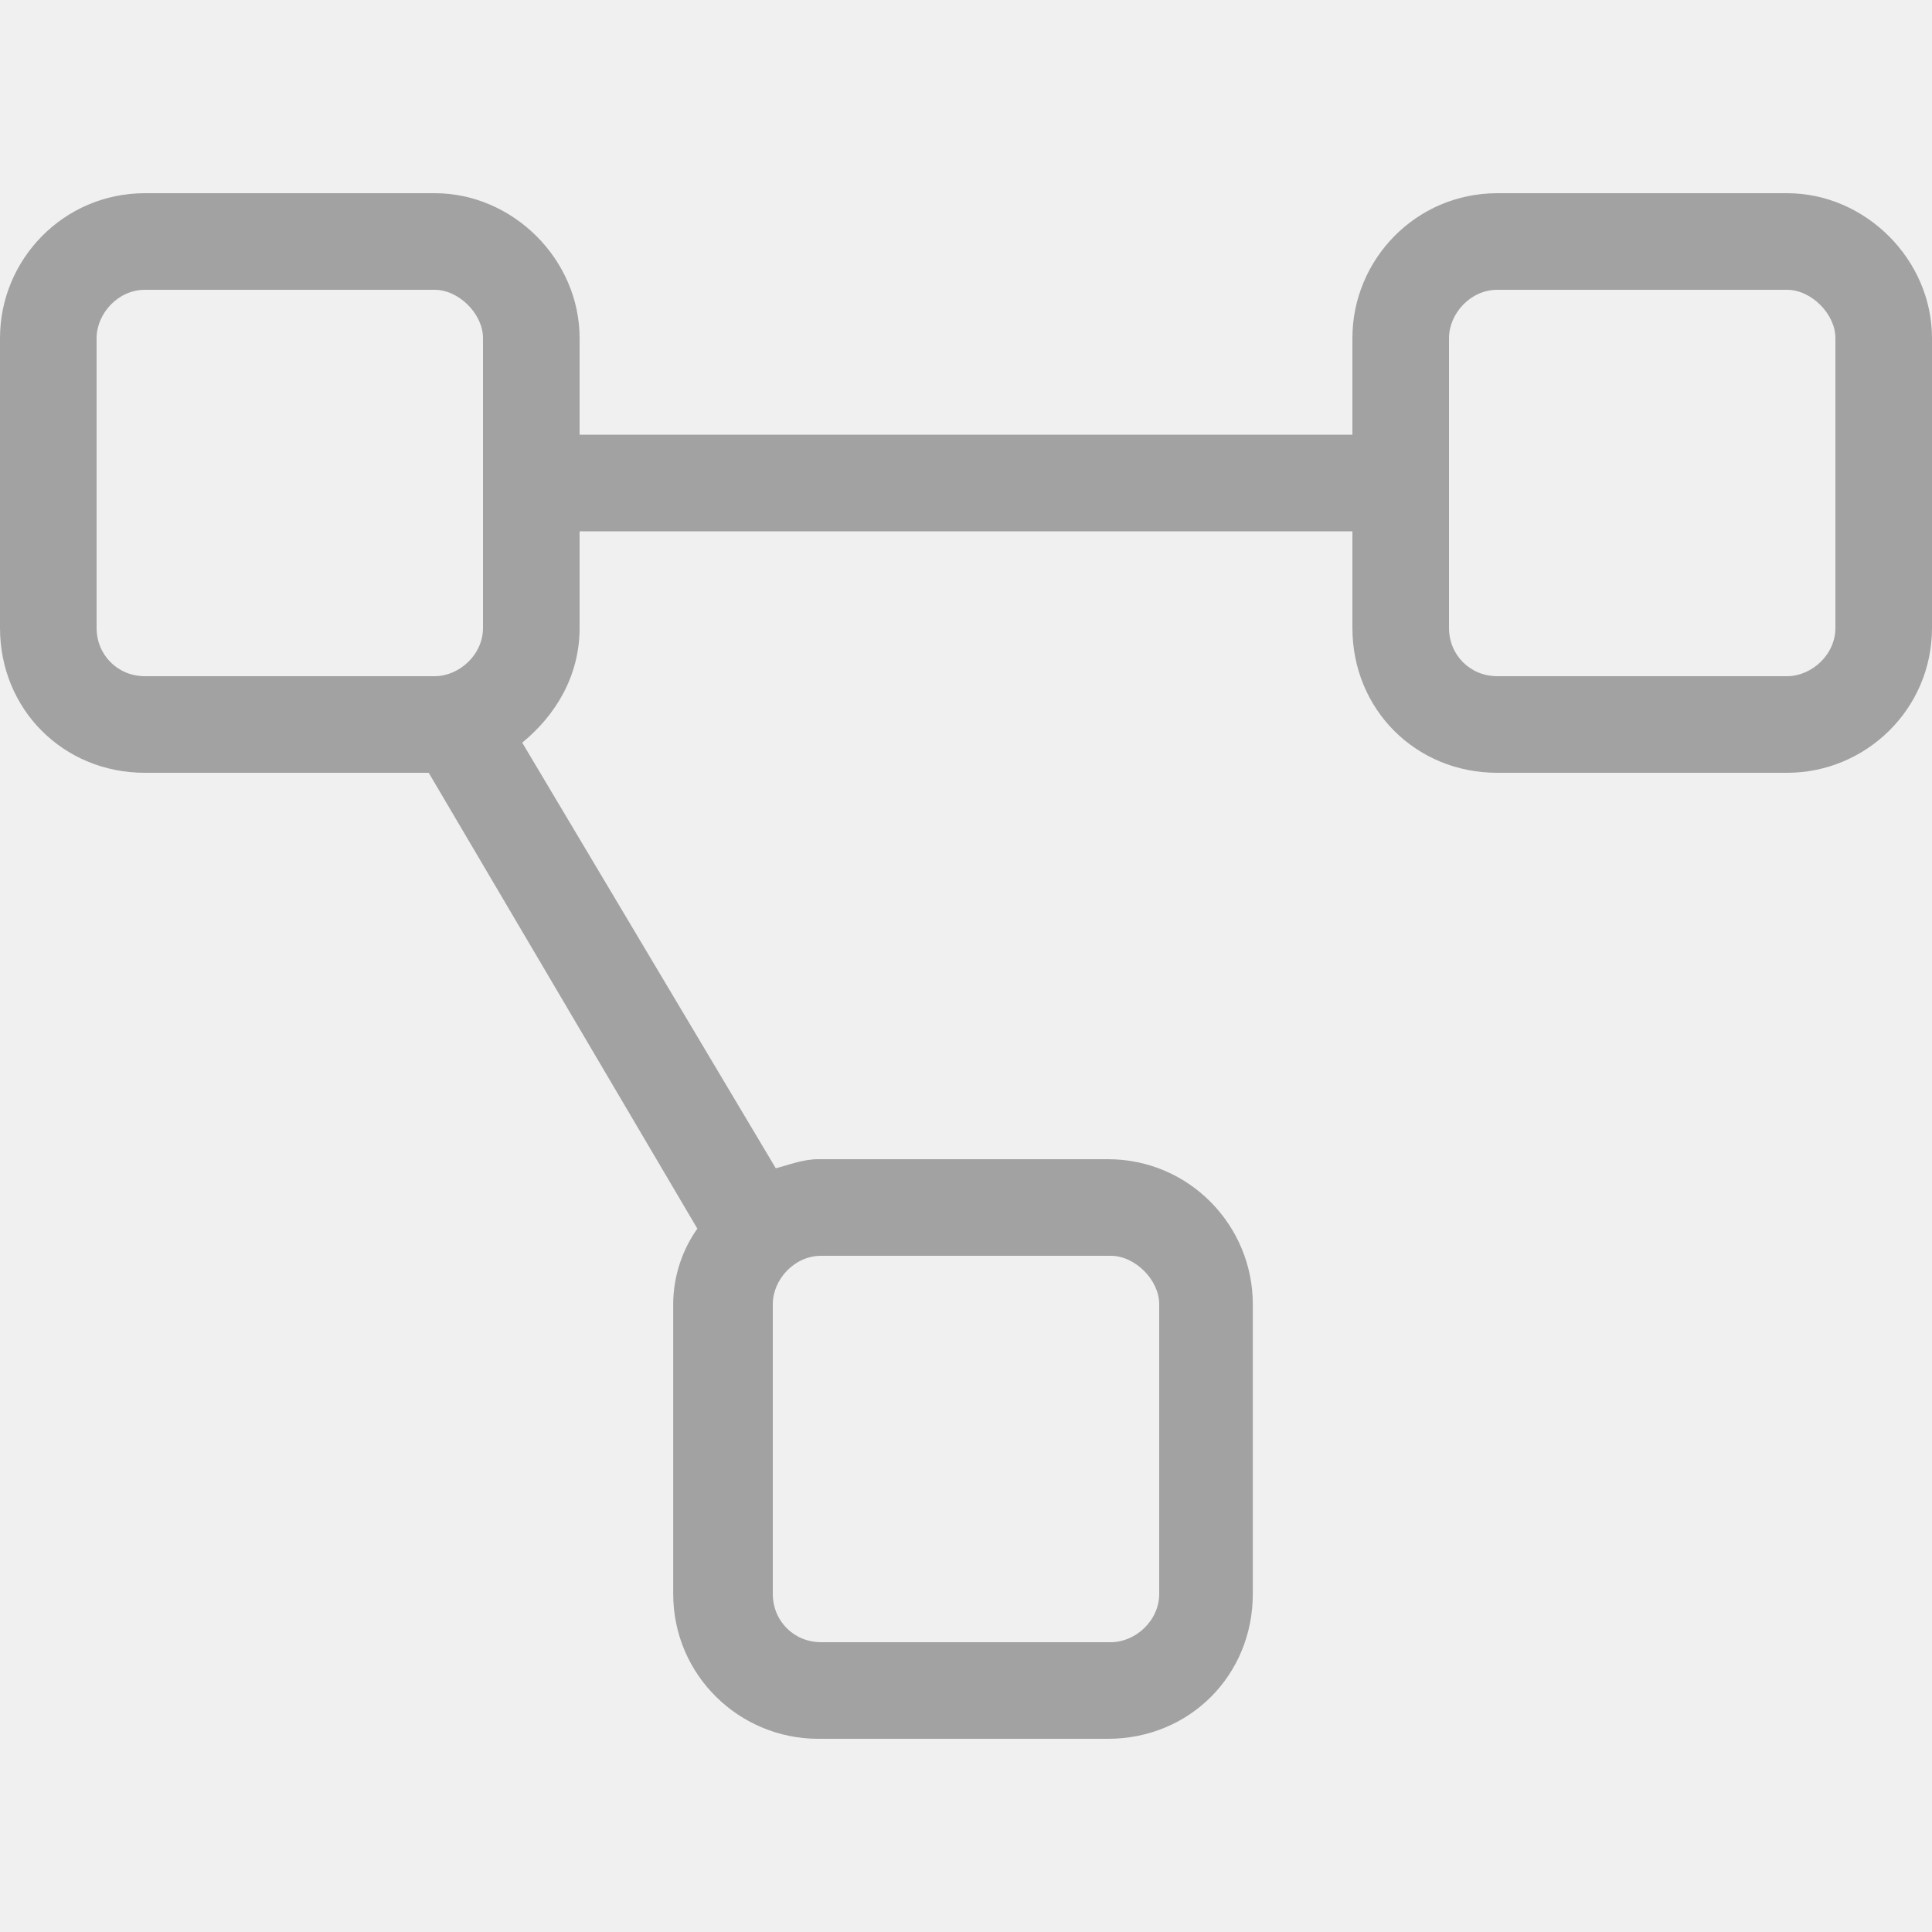
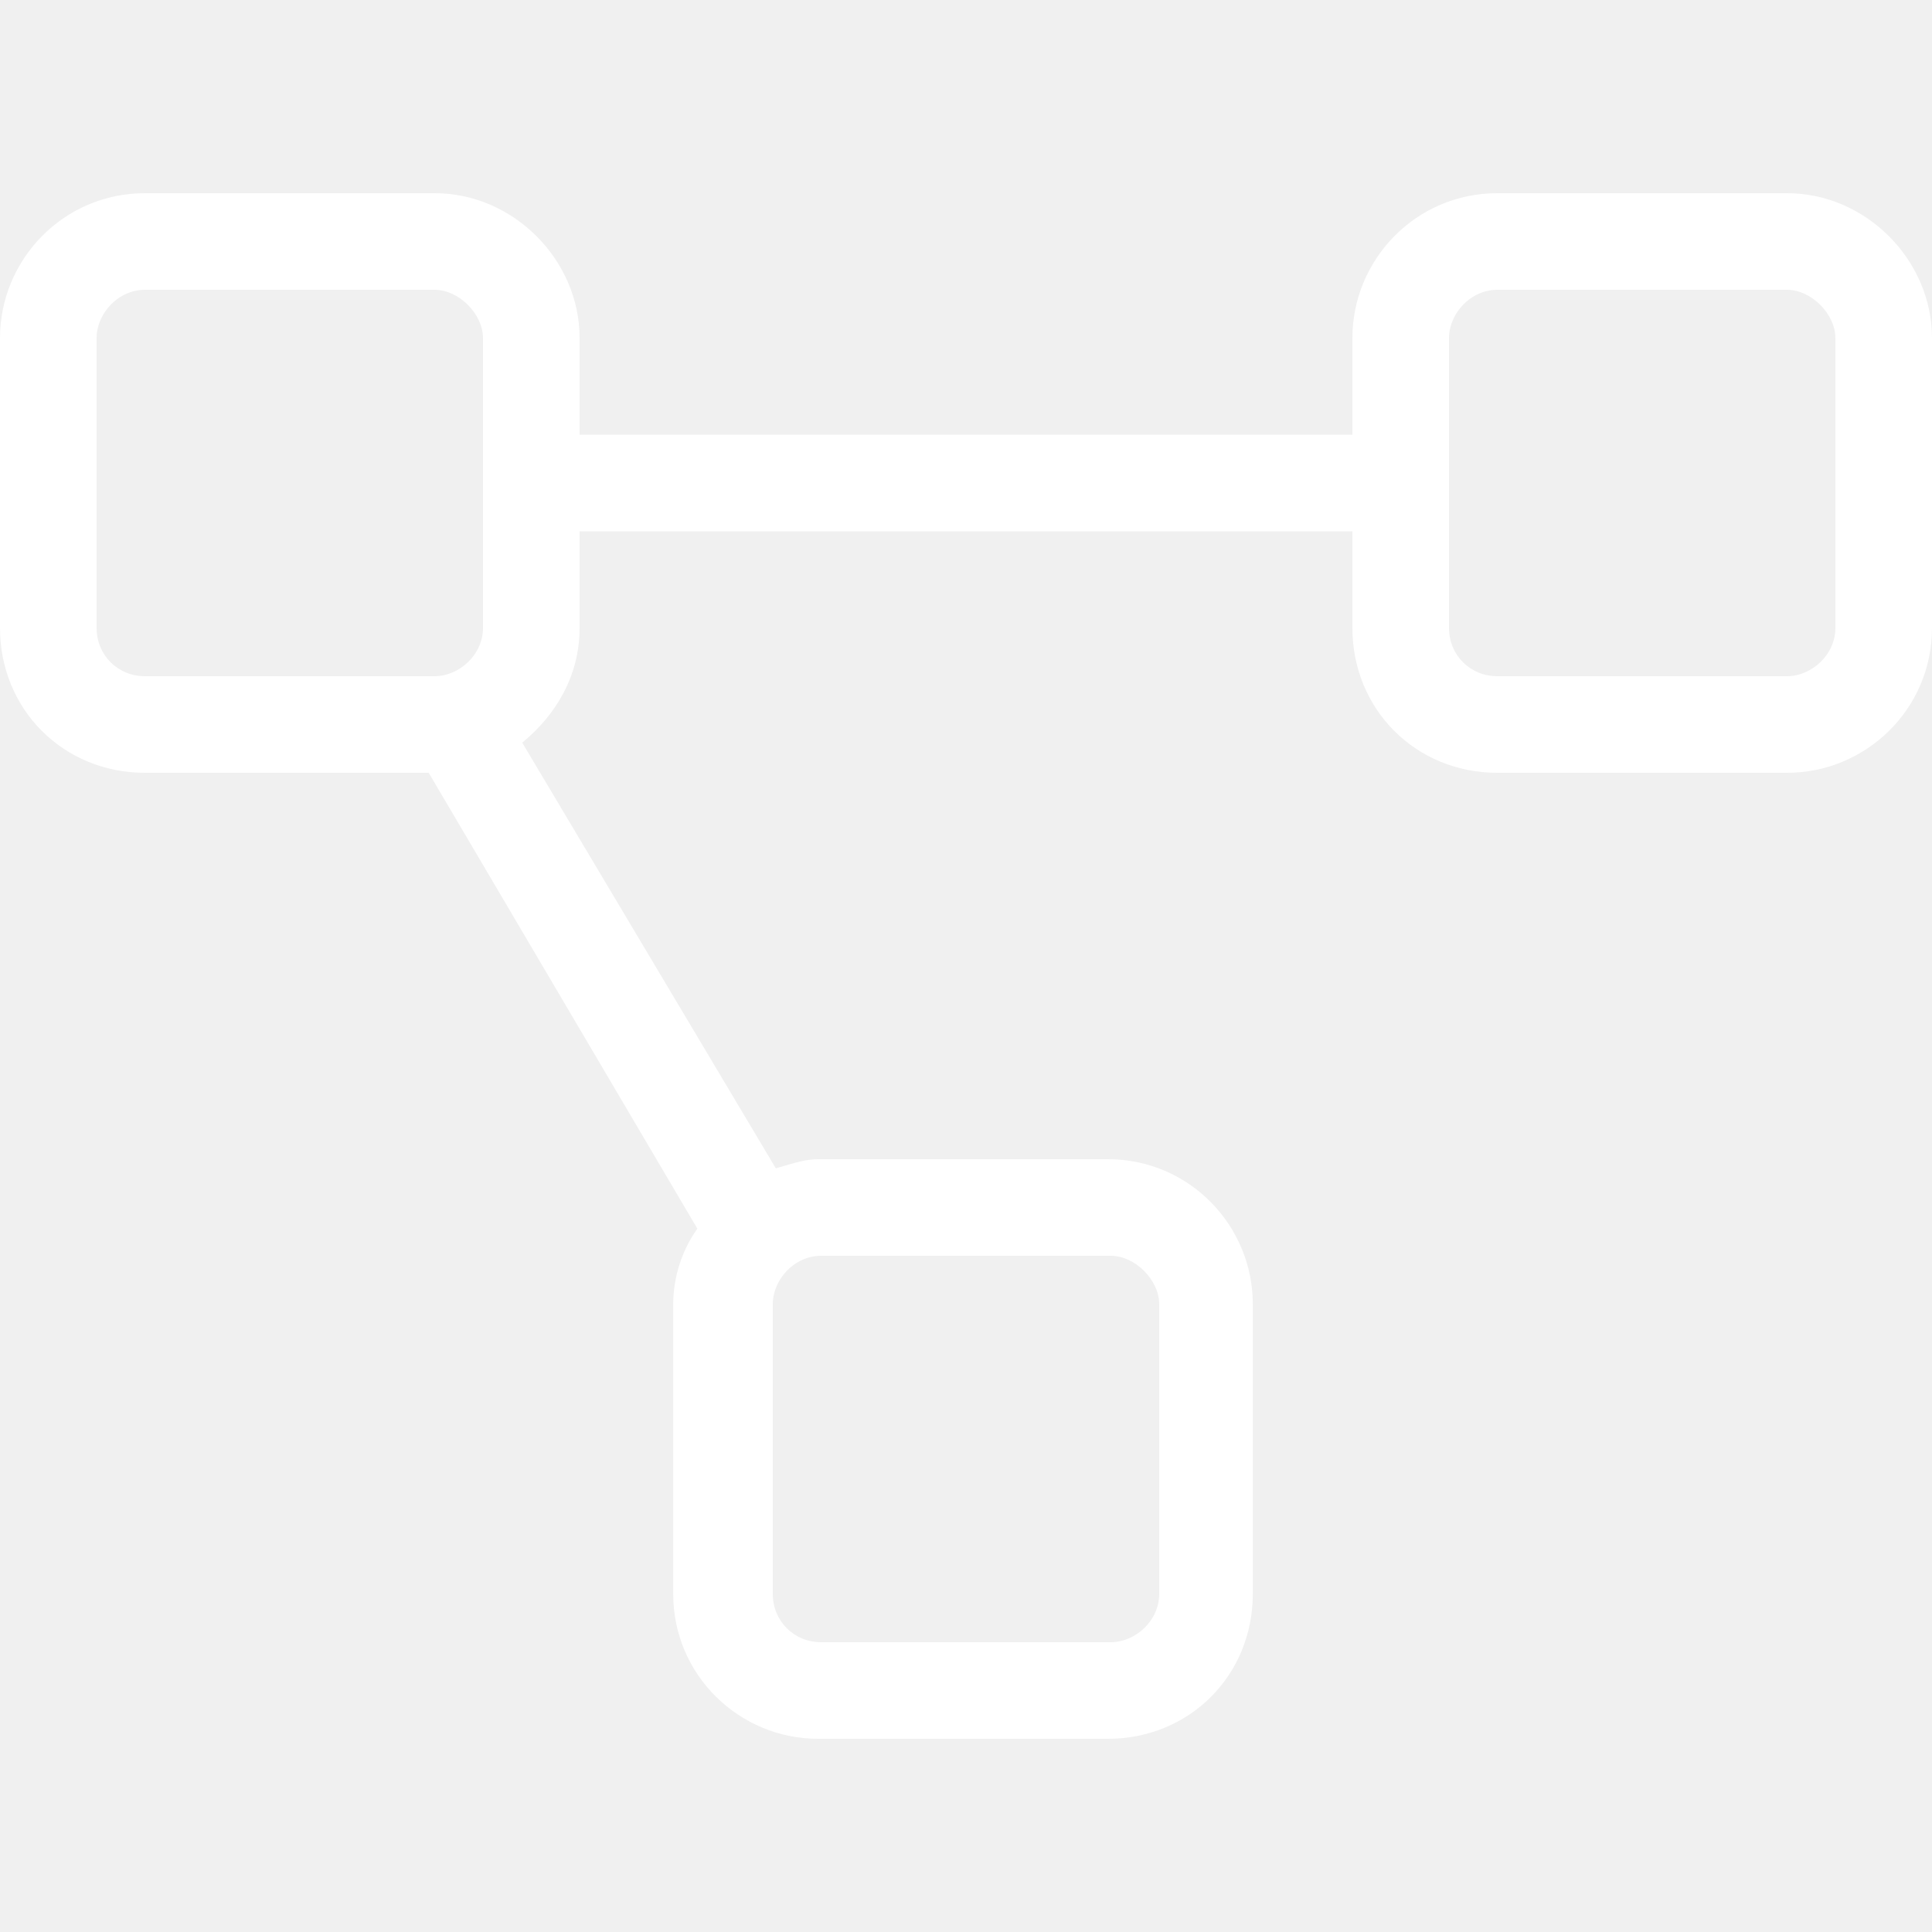
<svg xmlns="http://www.w3.org/2000/svg" width="20" height="20" viewBox="0 0 20 20" fill="none">
-   <path d="M18.5 2H15.5C14.656 2 14 2.688 14 3.5V4.5H6V3.5C6 2.688 5.312 2 4.5 2H1.5C0.656 2 0 2.688 0 3.5V6.5C0 7.344 0.656 8 1.5 8H4.438L7.219 12.719C7.062 12.938 6.969 13.219 6.969 13.5V16.5C6.969 17.344 7.656 18 8.469 18H11.469C12.312 18 12.969 17.344 12.969 16.5V13.5C12.969 12.688 12.312 12 11.469 12H8.469C8.312 12 8.156 12.062 8.031 12.094L5.406 7.688C5.75 7.406 6 7 6 6.5V5.5H14V6.5C14 7.344 14.656 8 15.5 8H18.5C19.312 8 20 7.344 20 6.5V3.5C20 2.688 19.312 2 18.5 2ZM1 6.5V3.5C1 3.25 1.219 3 1.5 3H4.5C4.75 3 5 3.25 5 3.5V6.5C5 6.781 4.75 7 4.5 7H1.5C1.219 7 1 6.781 1 6.5ZM11.5 13C11.75 13 12 13.25 12 13.5V16.5C12 16.781 11.75 17 11.5 17H8.5C8.219 17 8 16.781 8 16.5V13.5C8 13.25 8.219 13 8.5 13H11.5ZM19 6.5C19 6.781 18.75 7 18.5 7H15.5C15.219 7 15 6.781 15 6.5V3.5C15 3.25 15.219 3 15.5 3H18.5C18.75 3 19 3.25 19 3.5V6.5Z" fill="#a2a2a2" />
+   <path d="M18.5 2H15.5C14.656 2 14 2.688 14 3.5V4.5H6V3.5C6 2.688 5.312 2 4.5 2H1.5C0.656 2 0 2.688 0 3.5V6.5C0 7.344 0.656 8 1.5 8H4.438L7.219 12.719C7.062 12.938 6.969 13.219 6.969 13.5V16.5C6.969 17.344 7.656 18 8.469 18H11.469C12.312 18 12.969 17.344 12.969 16.5V13.5C12.969 12.688 12.312 12 11.469 12H8.469C8.312 12 8.156 12.062 8.031 12.094L5.406 7.688C5.75 7.406 6 7 6 6.5V5.5H14V6.5C14 7.344 14.656 8 15.5 8H18.5C19.312 8 20 7.344 20 6.5V3.5C20 2.688 19.312 2 18.5 2ZM1 6.5V3.5C1 3.25 1.219 3 1.5 3H4.5C4.75 3 5 3.25 5 3.5V6.5C5 6.781 4.75 7 4.5 7H1.5C1.219 7 1 6.781 1 6.5ZM11.5 13C11.75 13 12 13.25 12 13.5V16.5C12 16.781 11.75 17 11.5 17H8.5C8.219 17 8 16.781 8 16.5V13.5C8 13.25 8.219 13 8.5 13H11.5ZM19 6.5C19 6.781 18.75 7 18.5 7H15.5C15.219 7 15 6.781 15 6.5V3.5C15 3.25 15.219 3 15.5 3H18.5C18.75 3 19 3.25 19 3.5V6.5Z" fill="white" />
</svg>
